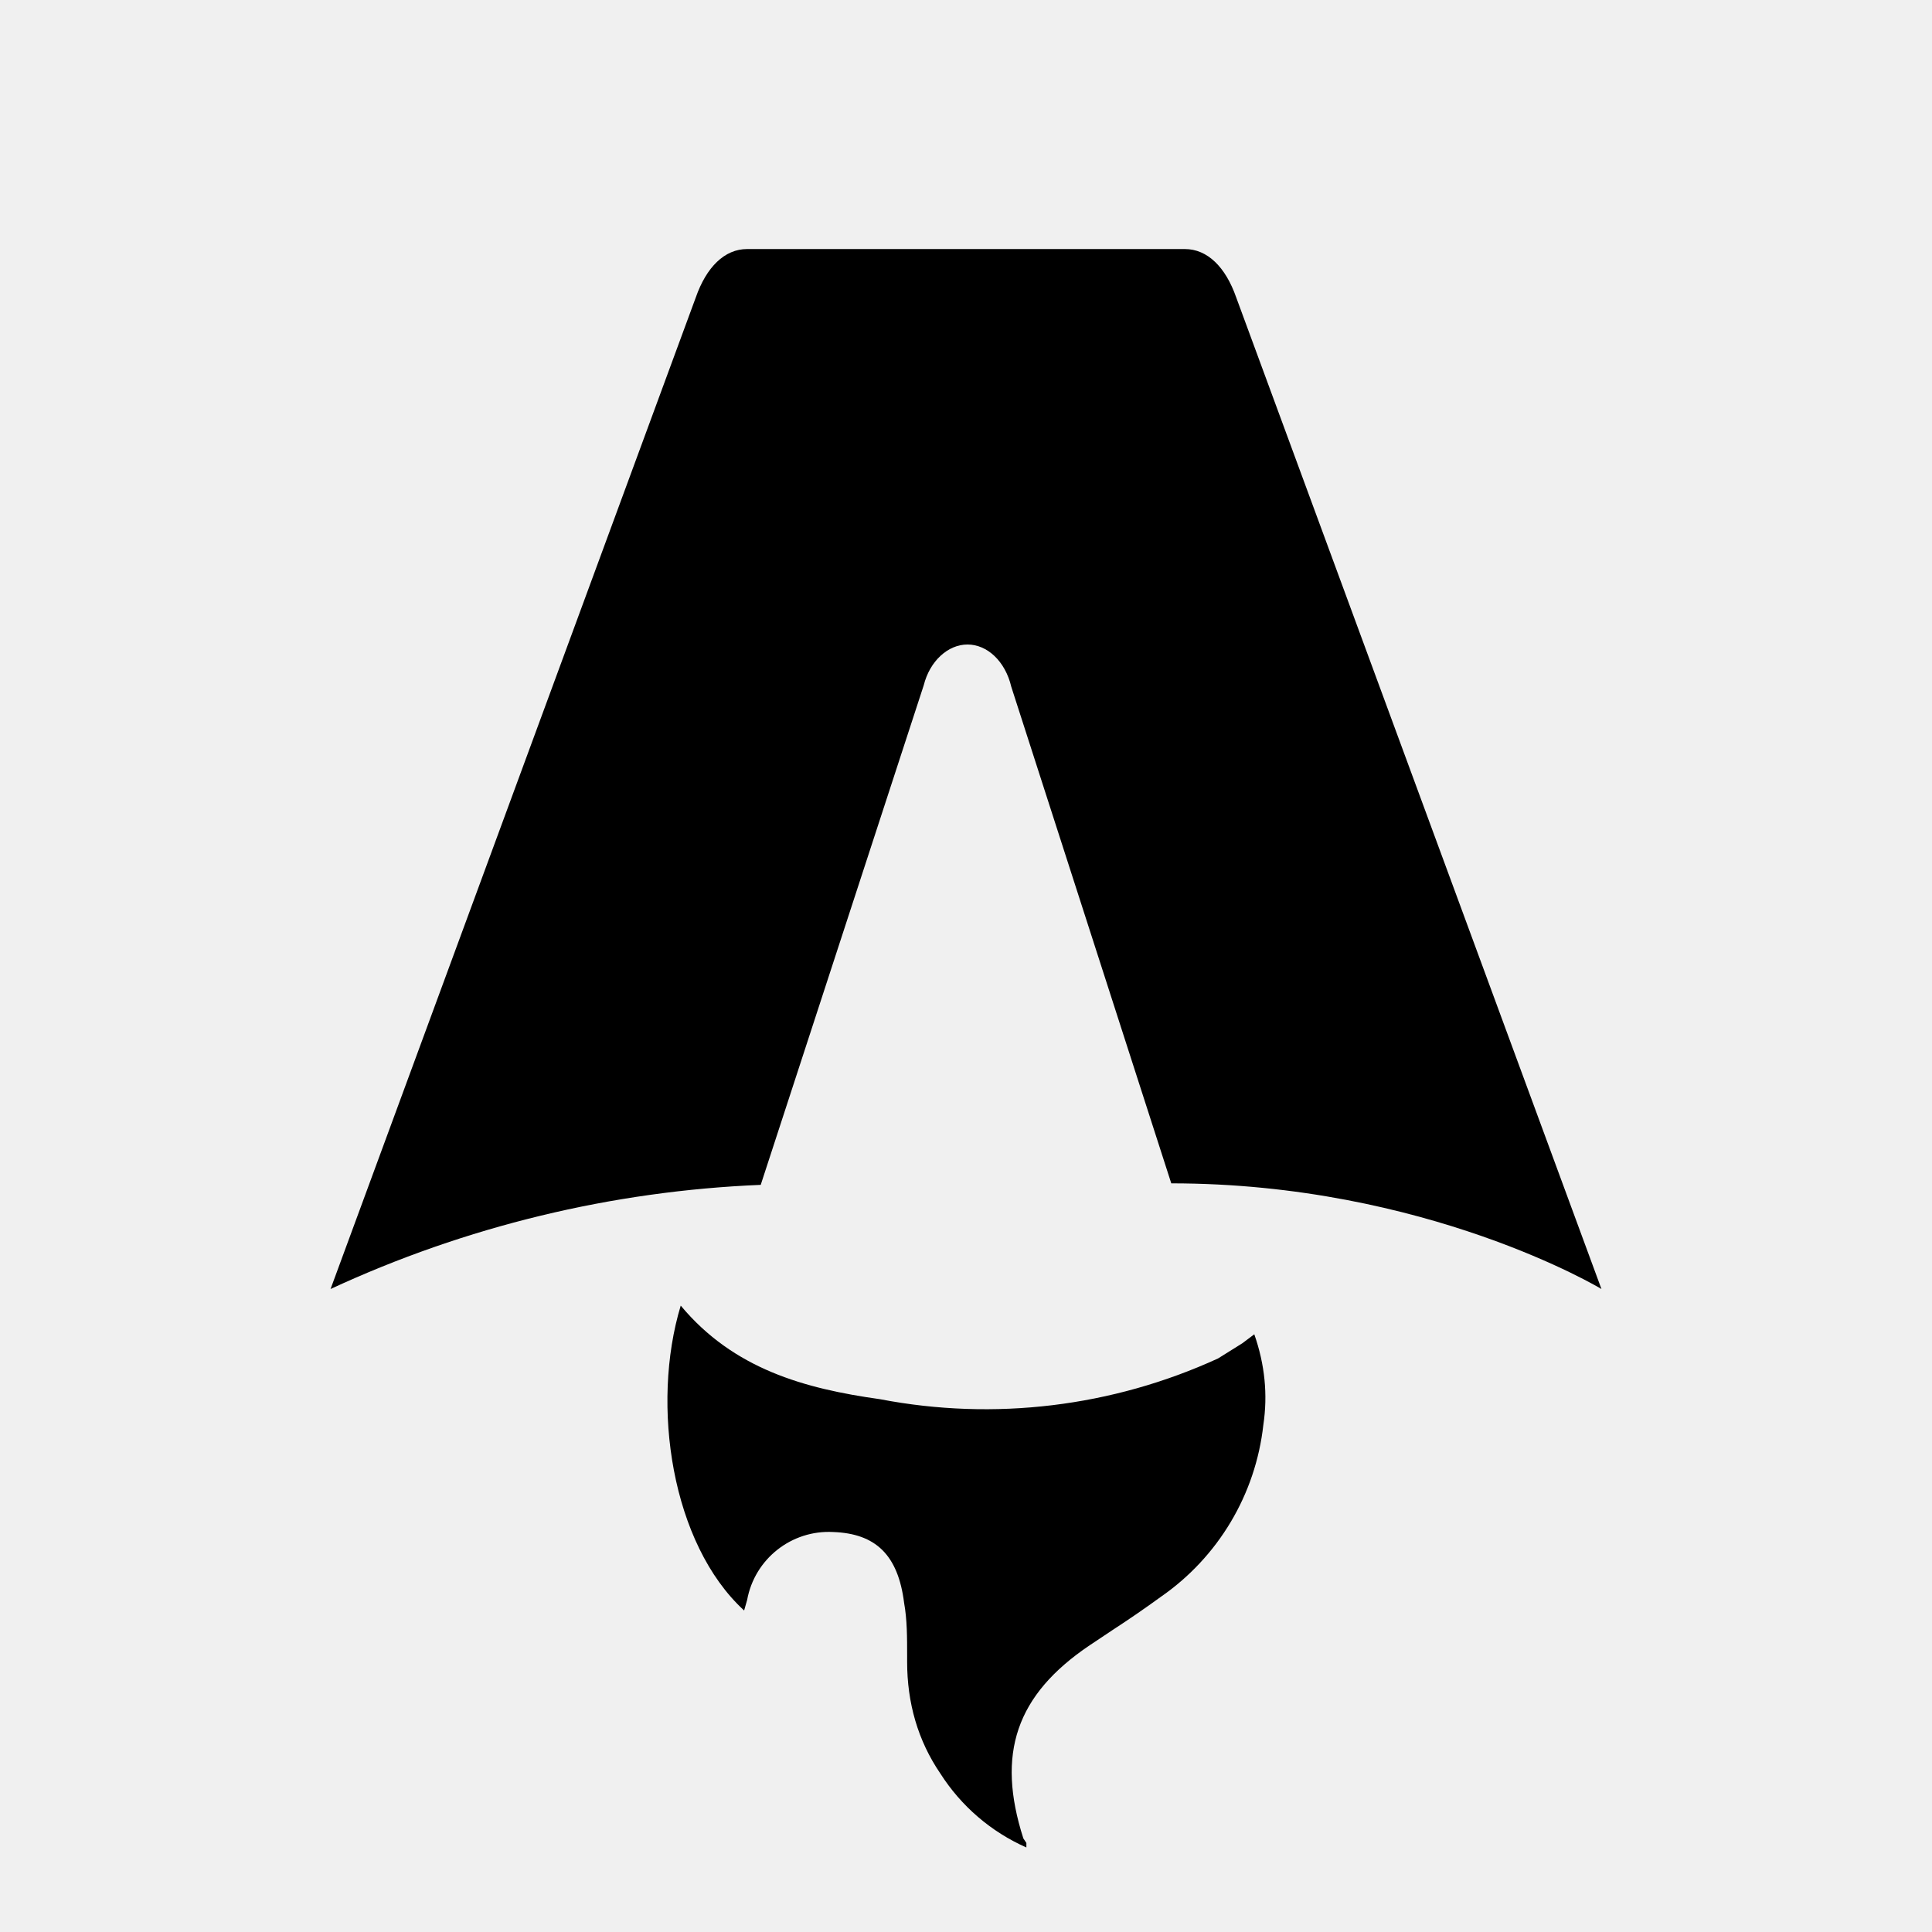
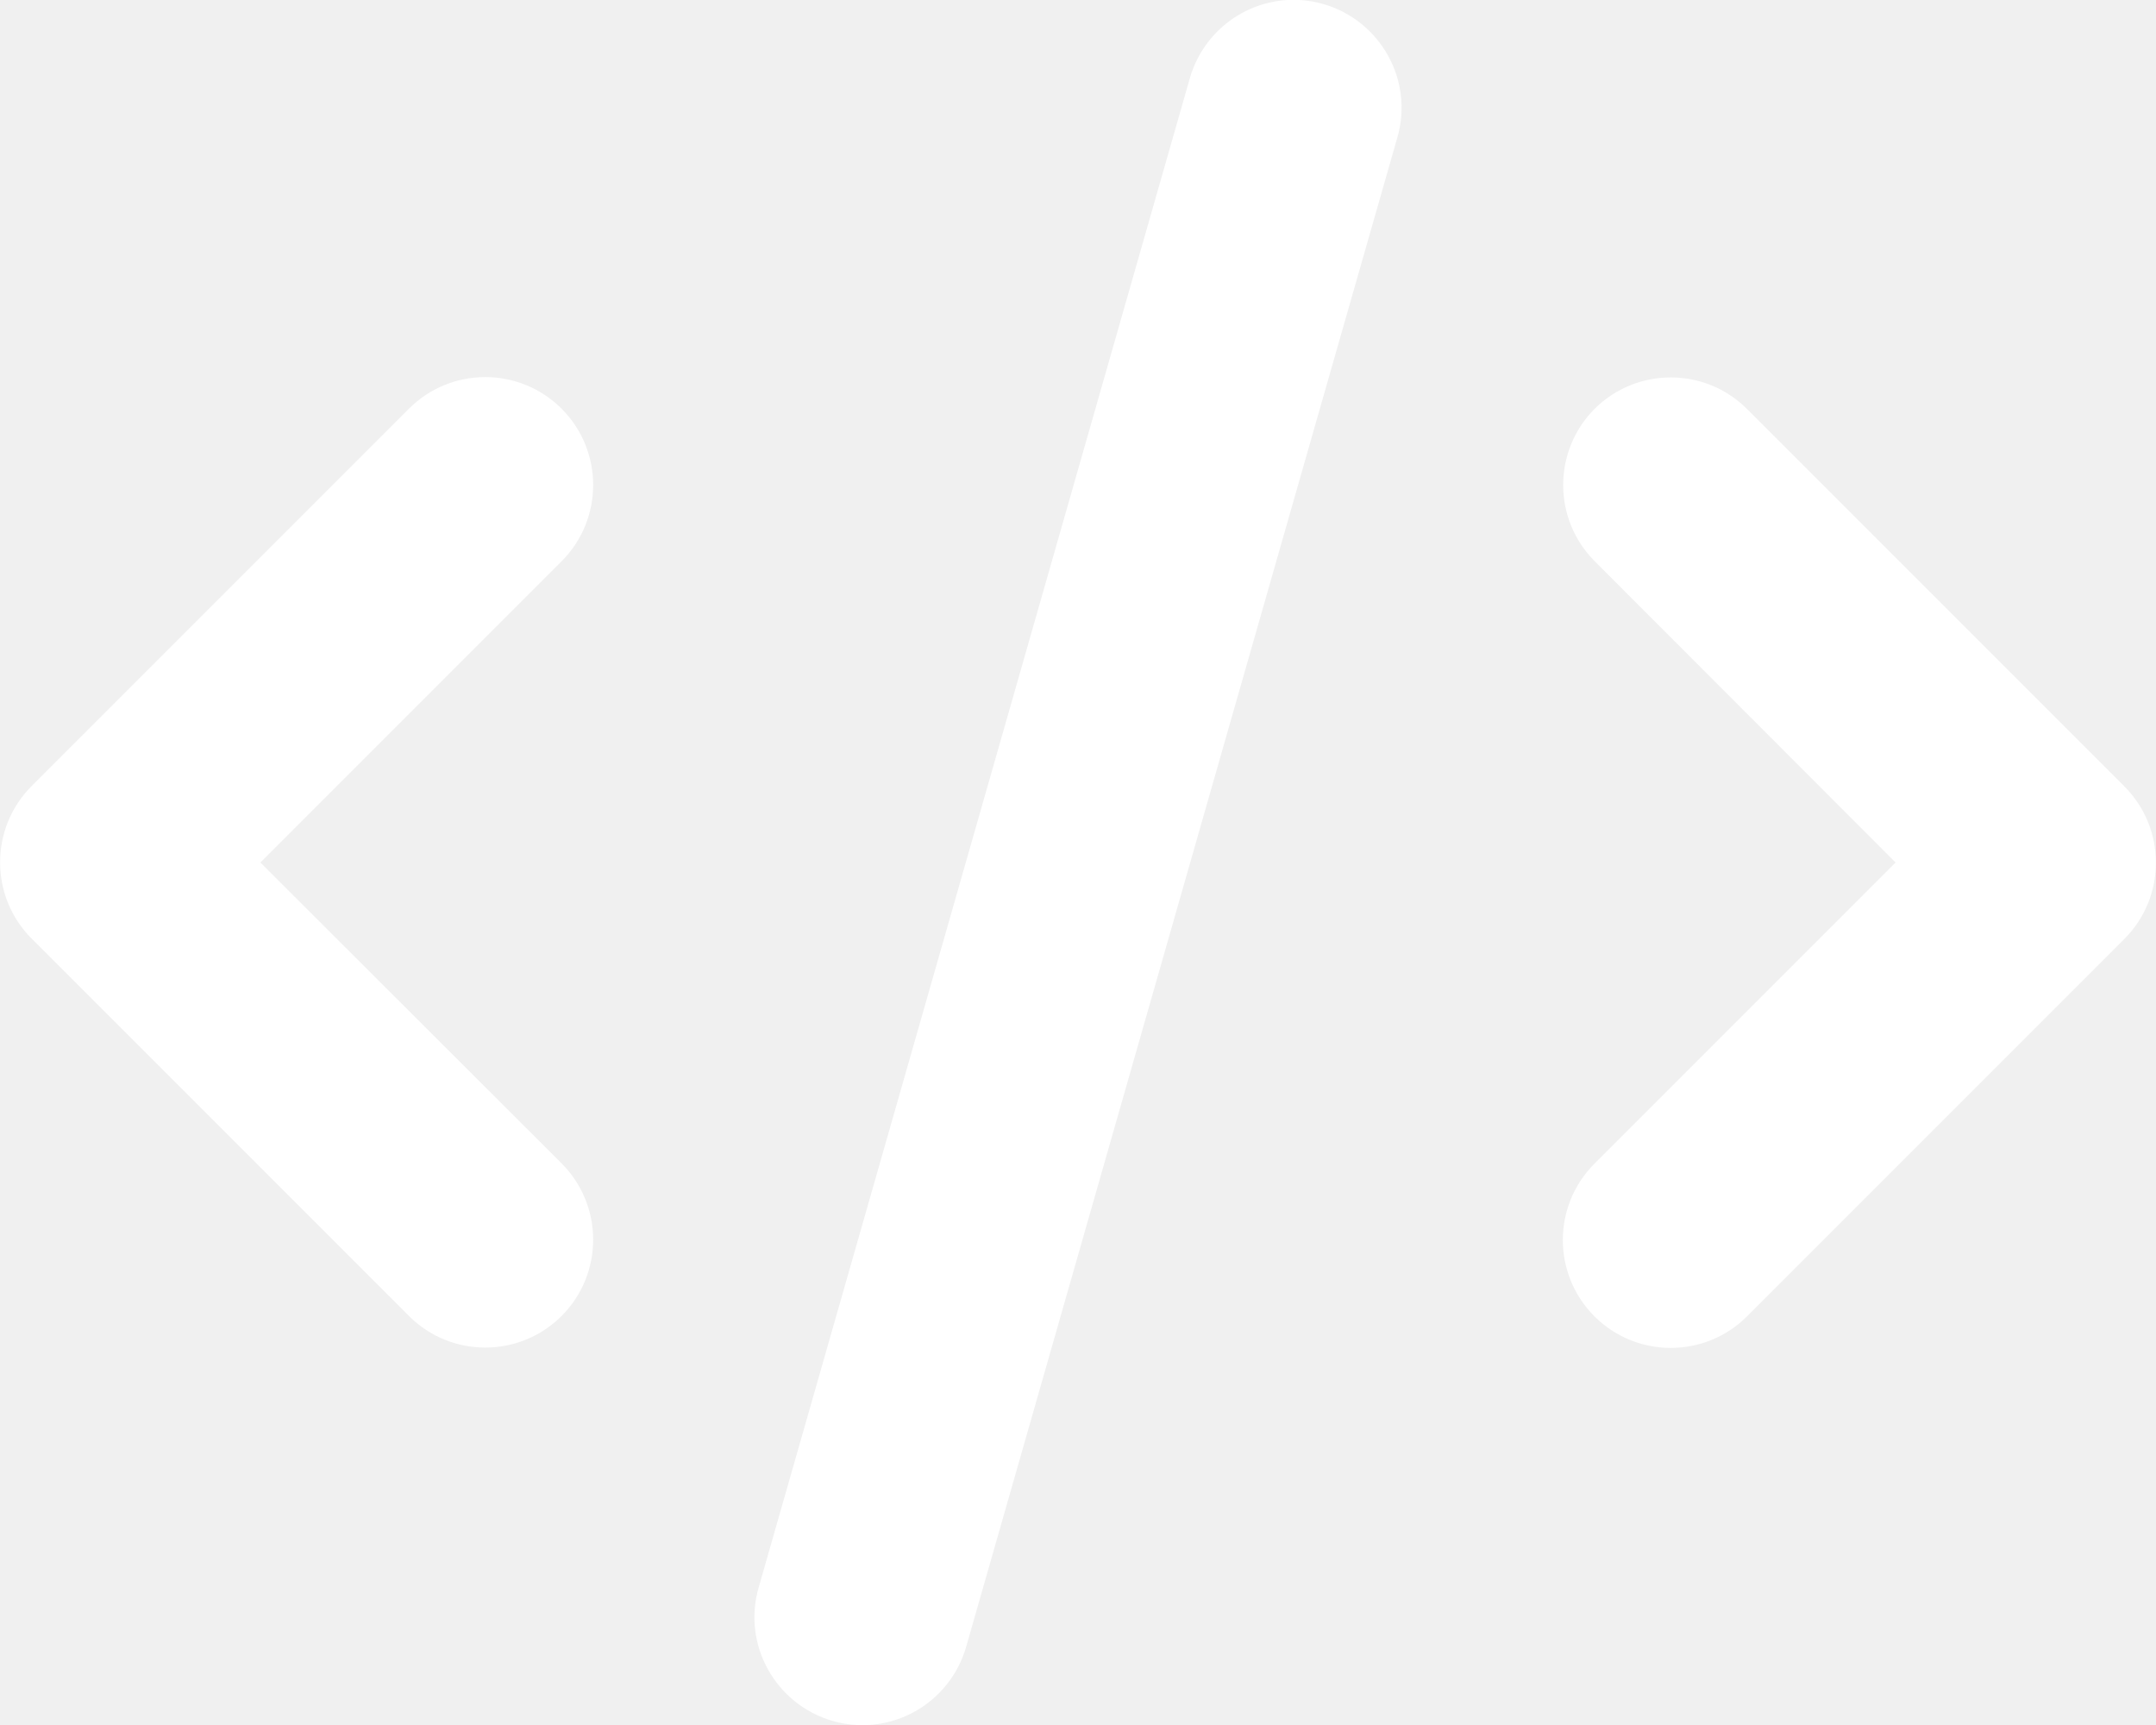
- <svg xmlns="http://www.w3.org/2000/svg" fill="none" viewBox="0 0 128 128">
-   <path d="M50.4 78.5a75.1 75.1 0 0 0-28.5 6.9l24.2-65.7c.7-2 1.9-3.2 3.4-3.2h29c1.5 0 2.7 1.2 3.4 3.2l24.2 65.7s-11.6-7-28.5-7L67 45.5c-.4-1.7-1.6-2.8-2.9-2.8-1.3 0-2.5 1.1-2.9 2.7L50.4 78.5Zm-1.1 28.2Zm-4.2-20.2c-2 6.6-.6 15.8 4.2 20.2a17.5 17.5 0 0 1 .2-.7 5.5 5.5 0 0 1 5.7-4.5c2.8.1 4.3 1.5 4.7 4.7.2 1.1.2 2.3.2 3.5v.4c0 2.7.7 5.2 2.2 7.4a13 13 0 0 0 5.7 4.9v-.3l-.2-.3c-1.8-5.6-.5-9.5 4.4-12.8l1.5-1a73 73 0 0 0 3.2-2.2 16 16 0 0 0 6.8-11.4c.3-2 .1-4-.6-6l-.8.6-1.6 1a37 37 0 0 1-22.4 2.7c-5-.7-9.7-2-13.2-6.2Z" />
-   <style>
-         path { fill: #000; }
-         @media (prefers-color-scheme: dark) {
-             path { fill: #FFF; }
-         }
-     </style>
+ <svg xmlns="http://www.w3.org/2000/svg" width="640" height="512" viewBox="0 0 640 512" fill="none">
+   <g clip-path="url(#clip0_2346_9)">
+     <path d="M392.8 1.2C375.8 -3.7 358.1 6.2 353.2 23.2L225.2 471.2C220.3 488.2 230.2 505.9 247.2 510.8C264.2 515.7 281.9 505.8 286.8 488.8L414.8 40.8C419.7 23.8 409.8 6.1 392.8 1.2ZM473.4 121.3C460.9 133.8 460.9 154.1 473.4 166.6L562.7 256L473.3 345.4C460.8 357.9 460.8 378.2 473.3 390.7C485.8 403.2 506.1 403.2 518.6 390.7L630.6 278.7C643.1 266.2 643.1 245.9 630.6 233.4L518.6 121.4C506.1 108.9 485.8 108.9 473.3 121.4L473.4 121.3ZM166.7 121.3C154.2 108.8 133.9 108.8 121.4 121.3L9.4 233.3C-3.1 245.8 -3.1 266.1 9.4 278.6L121.4 390.6C133.9 403.1 154.2 403.1 166.7 390.6C179.2 378.1 179.2 357.8 166.7 345.3L77.3 256L166.7 166.6C179.2 154.1 179.2 133.8 166.7 121.3Z" fill="white" />
+   </g>
+   <defs>
+     <clipPath id="clip0_2346_9">
+       <rect width="640" height="512" fill="white" />
+     </clipPath>
+   </defs>
</svg>
